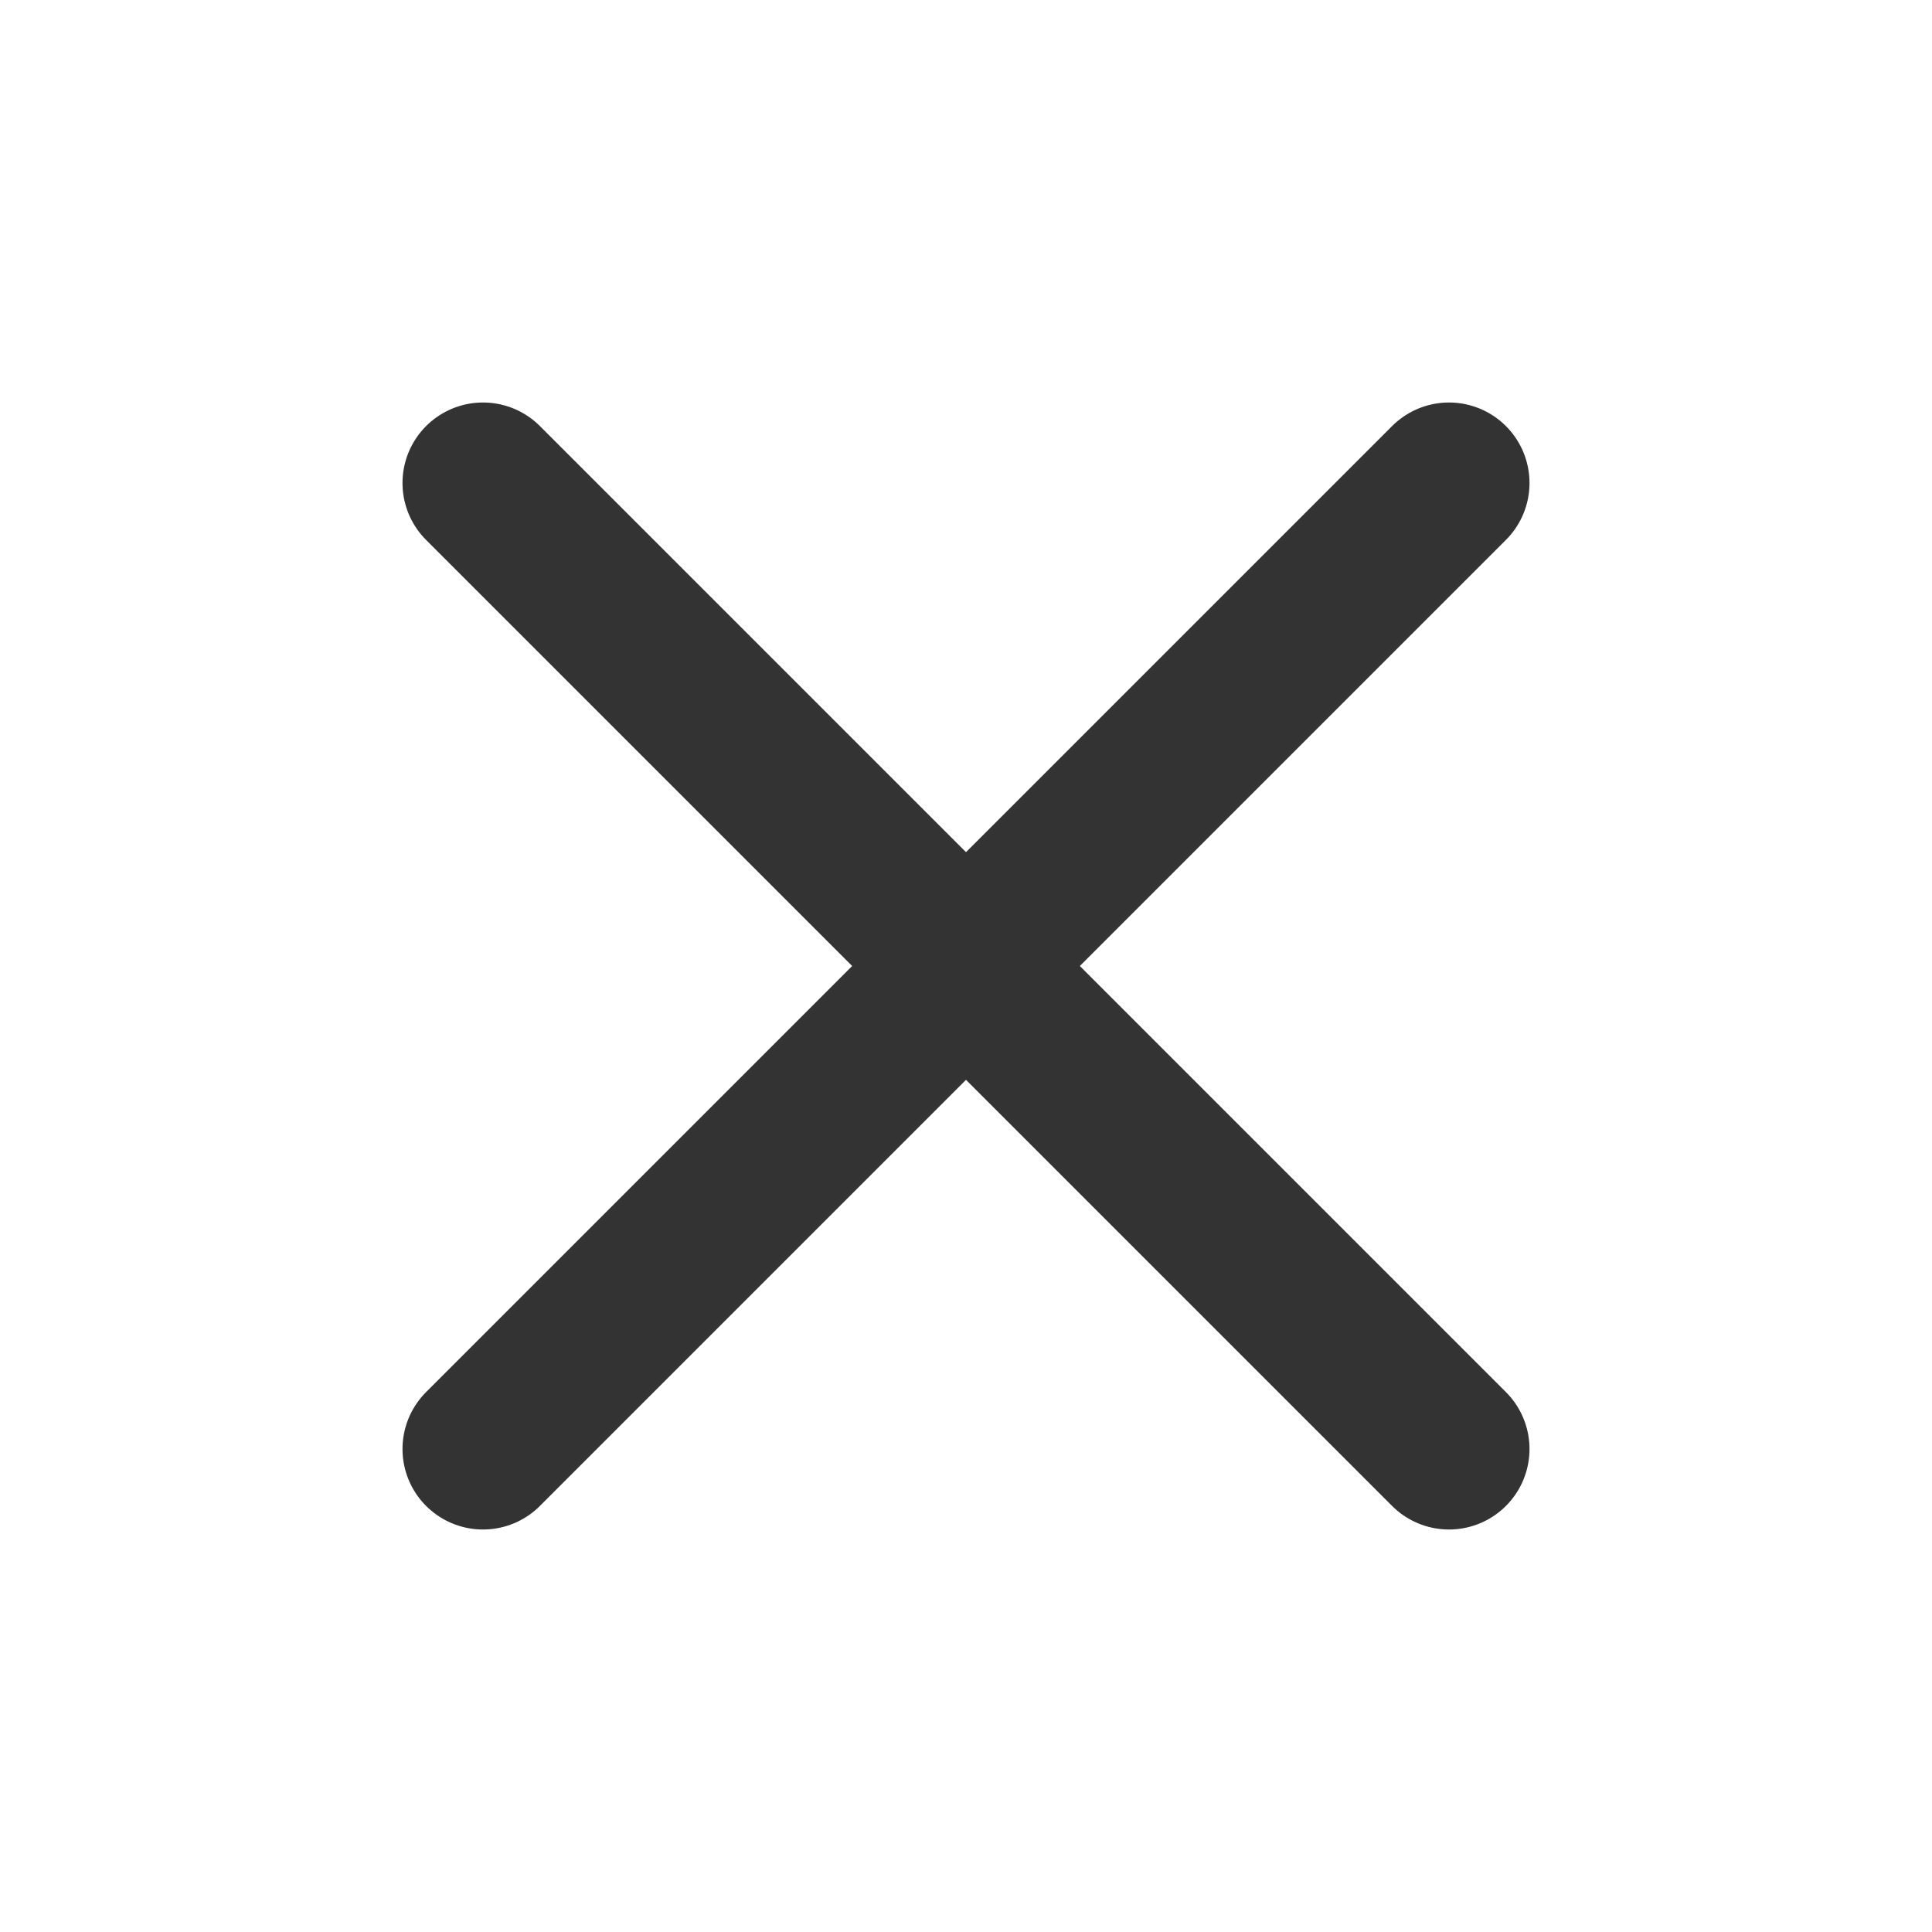
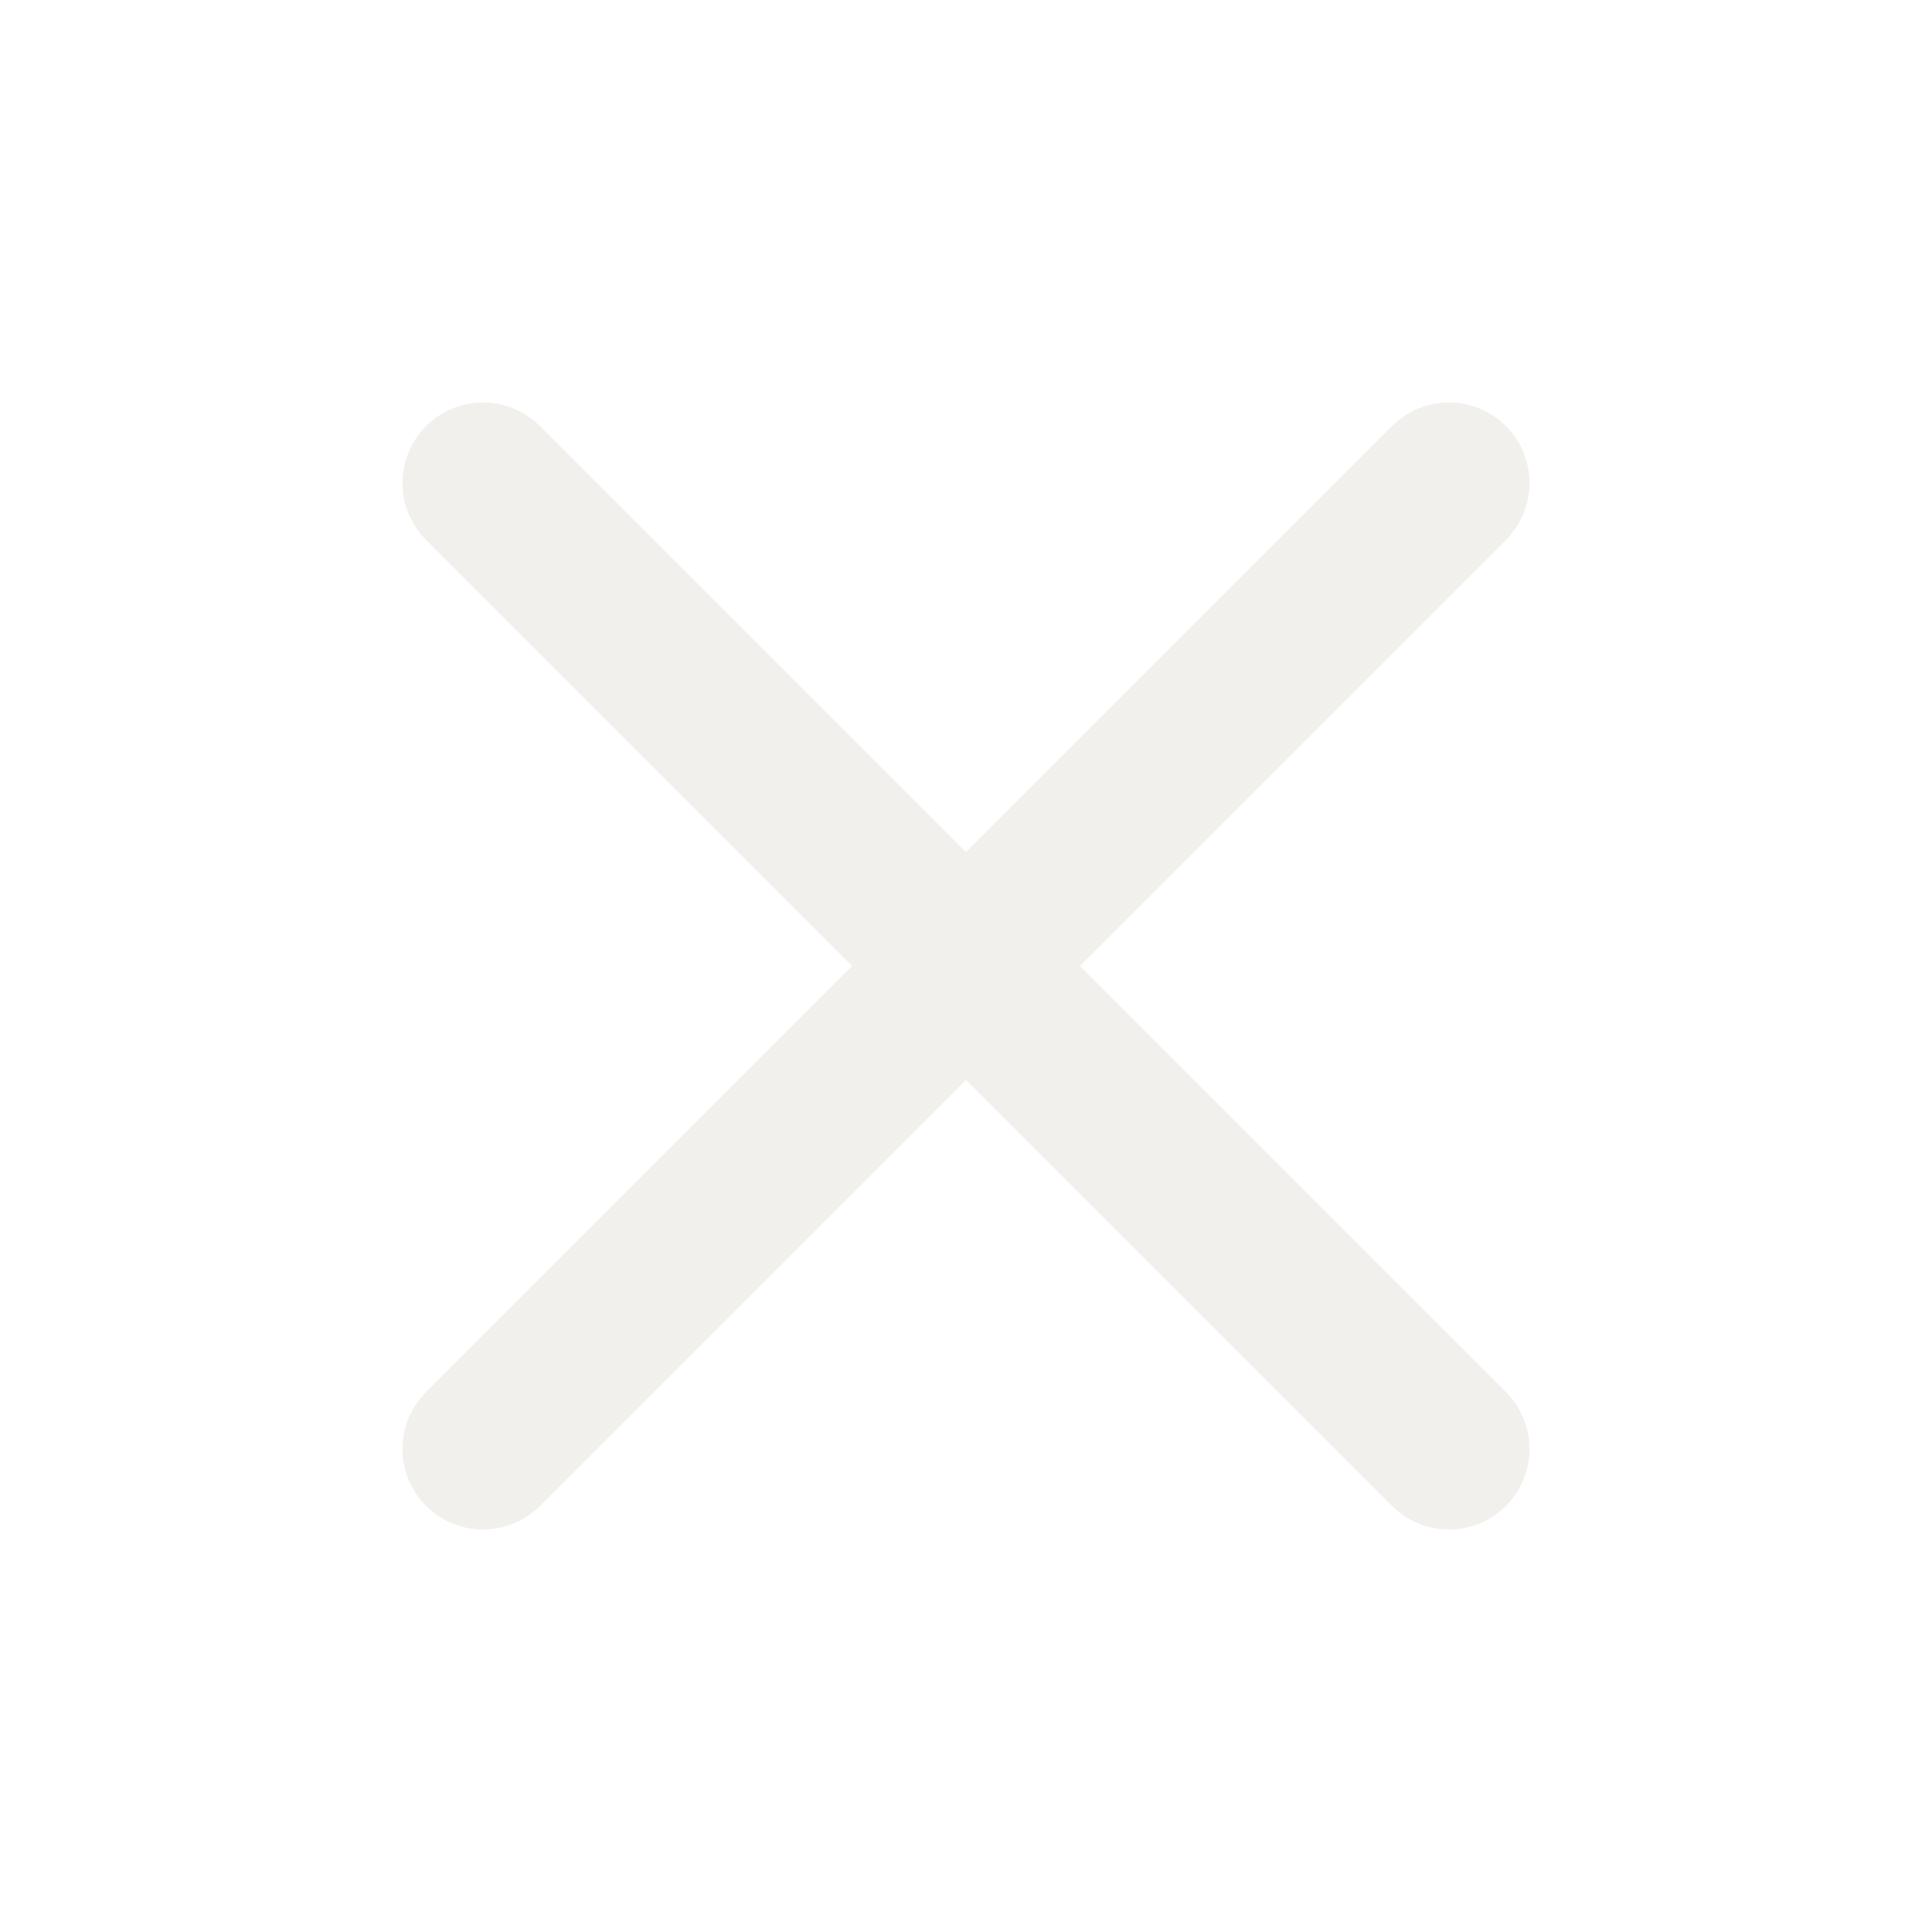
- <svg xmlns="http://www.w3.org/2000/svg" width="24" height="24" viewBox="0 0 24 24" fill="none" stroke="#333" stroke-width="2" stroke-linecap="round" stroke-linejoin="round" class="feather feather-x">
+ <svg xmlns="http://www.w3.org/2000/svg" width="24" height="24" viewBox="0 0 24 24" fill="none" stroke="#f2f0ec" stroke-width="2" stroke-linecap="round" stroke-linejoin="round" class="feather feather-x">
  <line x1="18" y1="6" x2="6" y2="18" />
  <line x1="6" y1="6" x2="18" y2="18" />
</svg>
